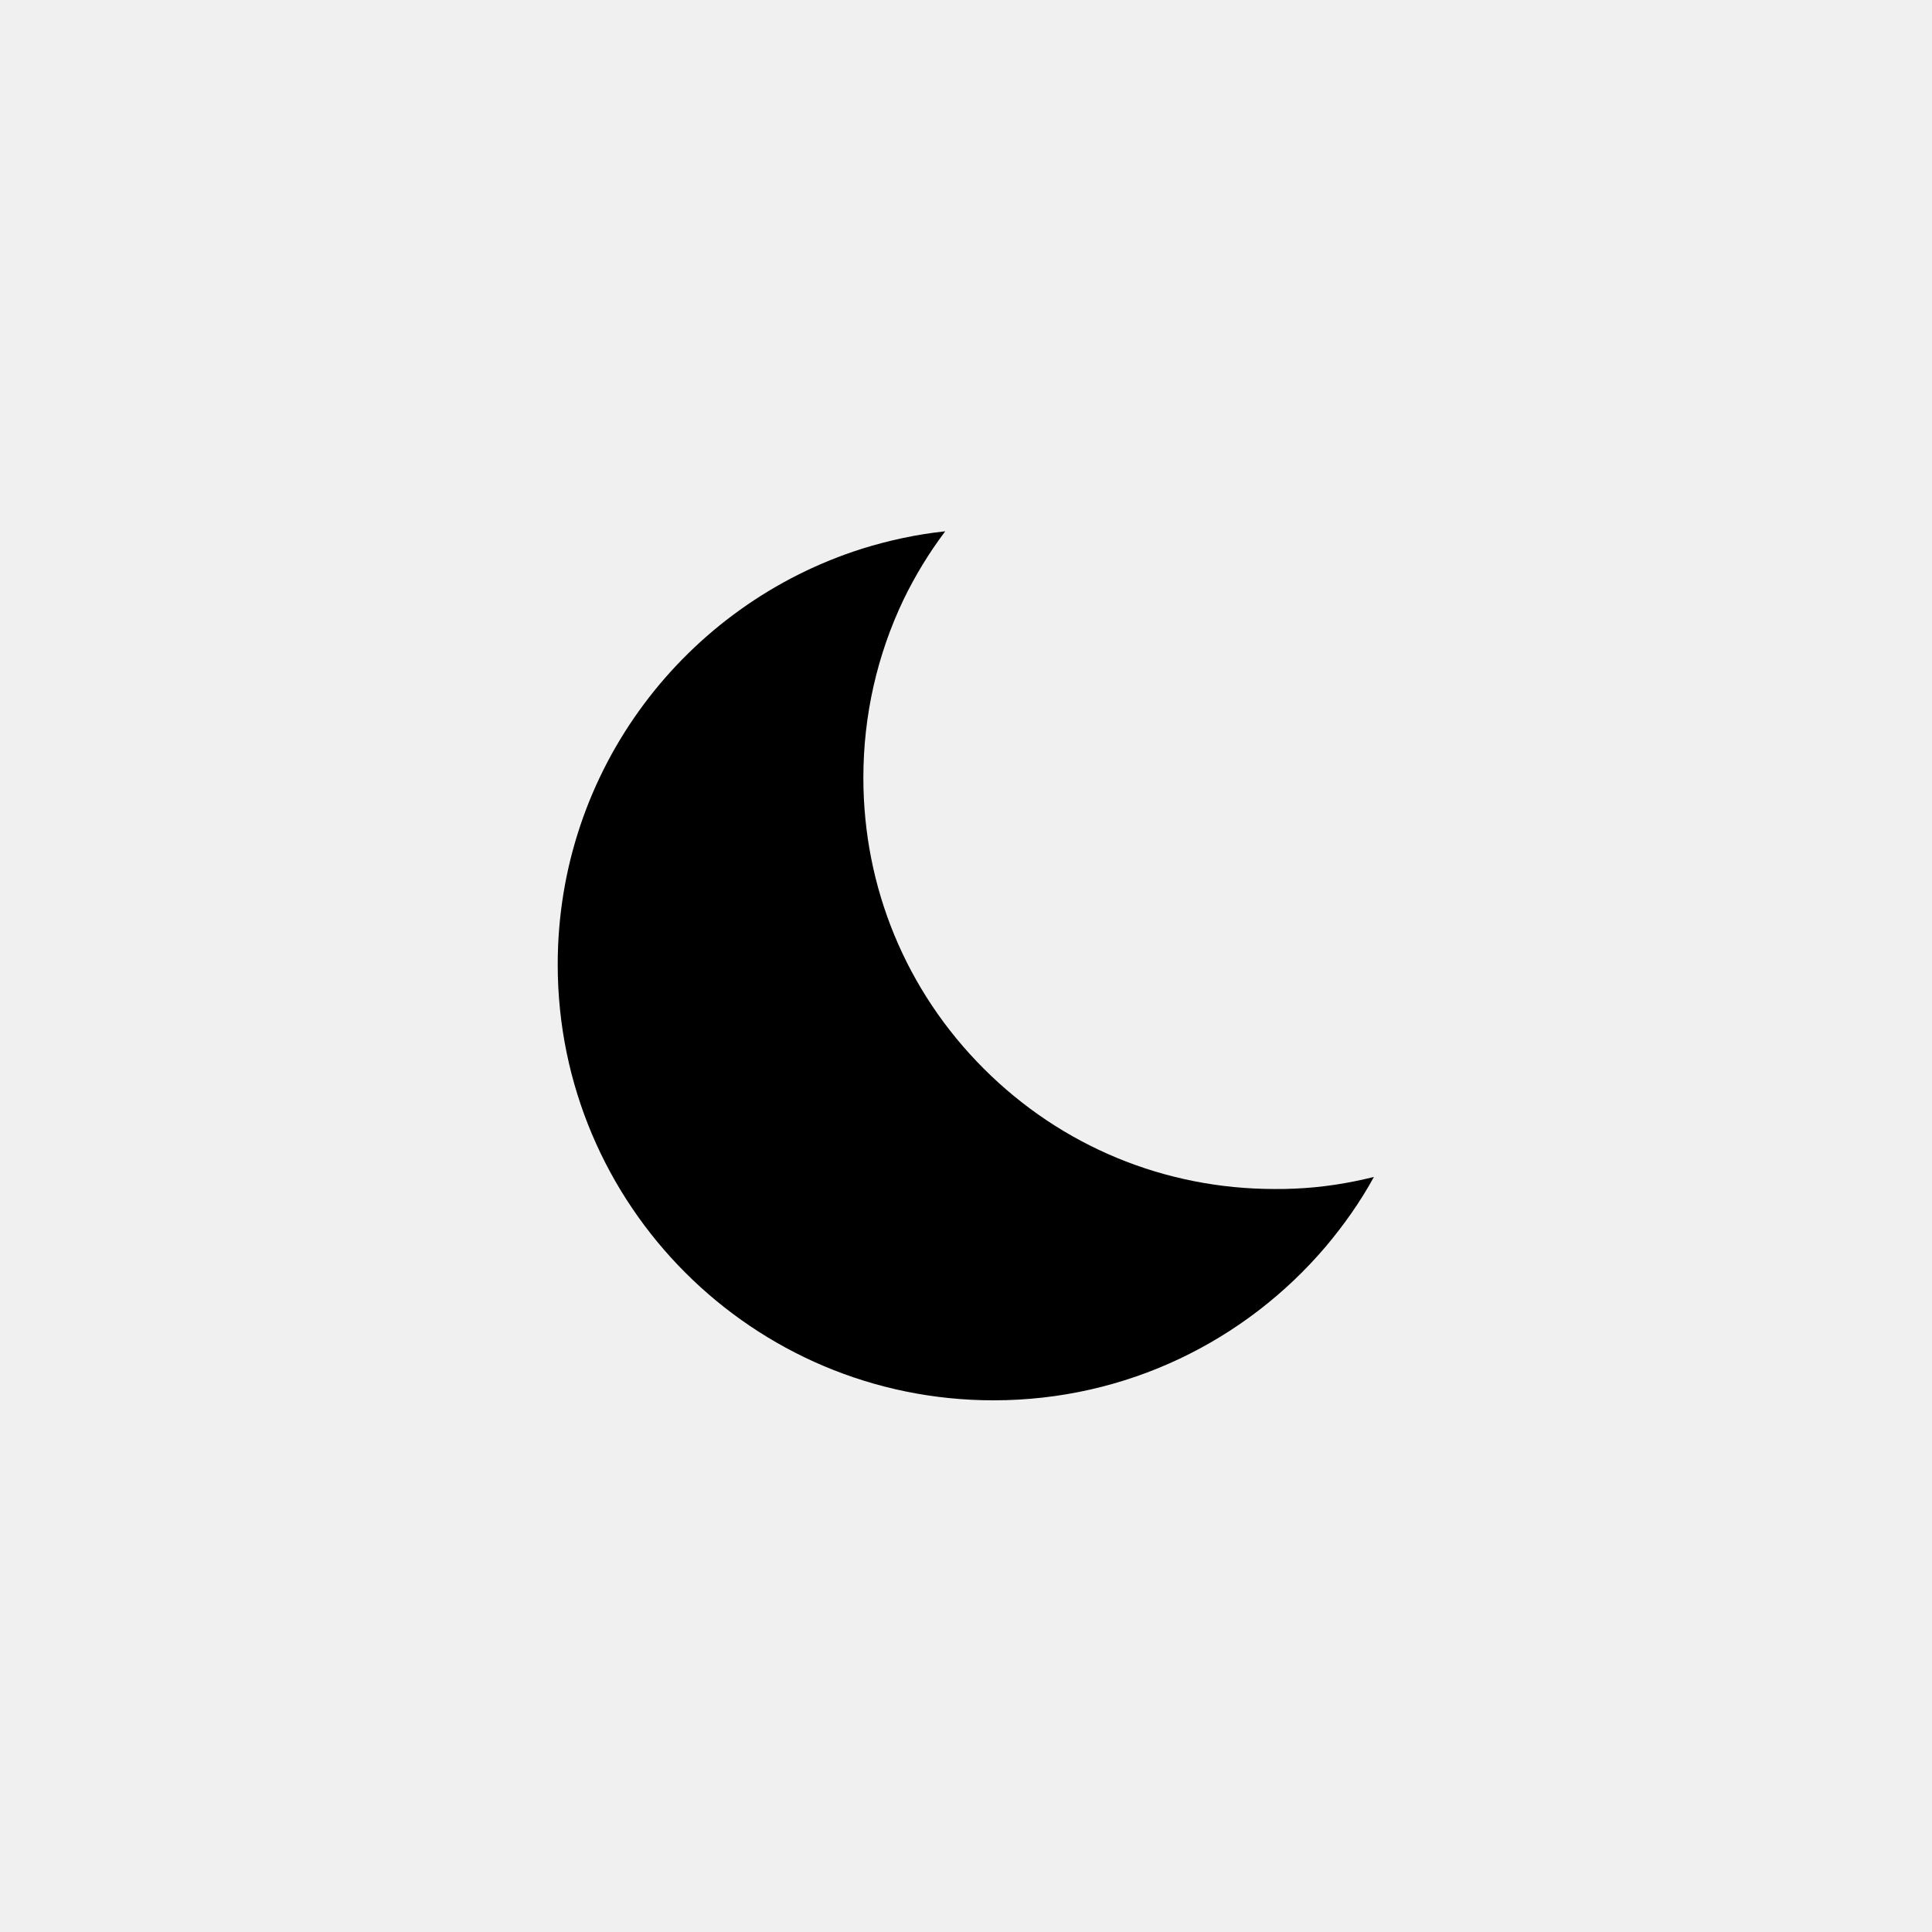
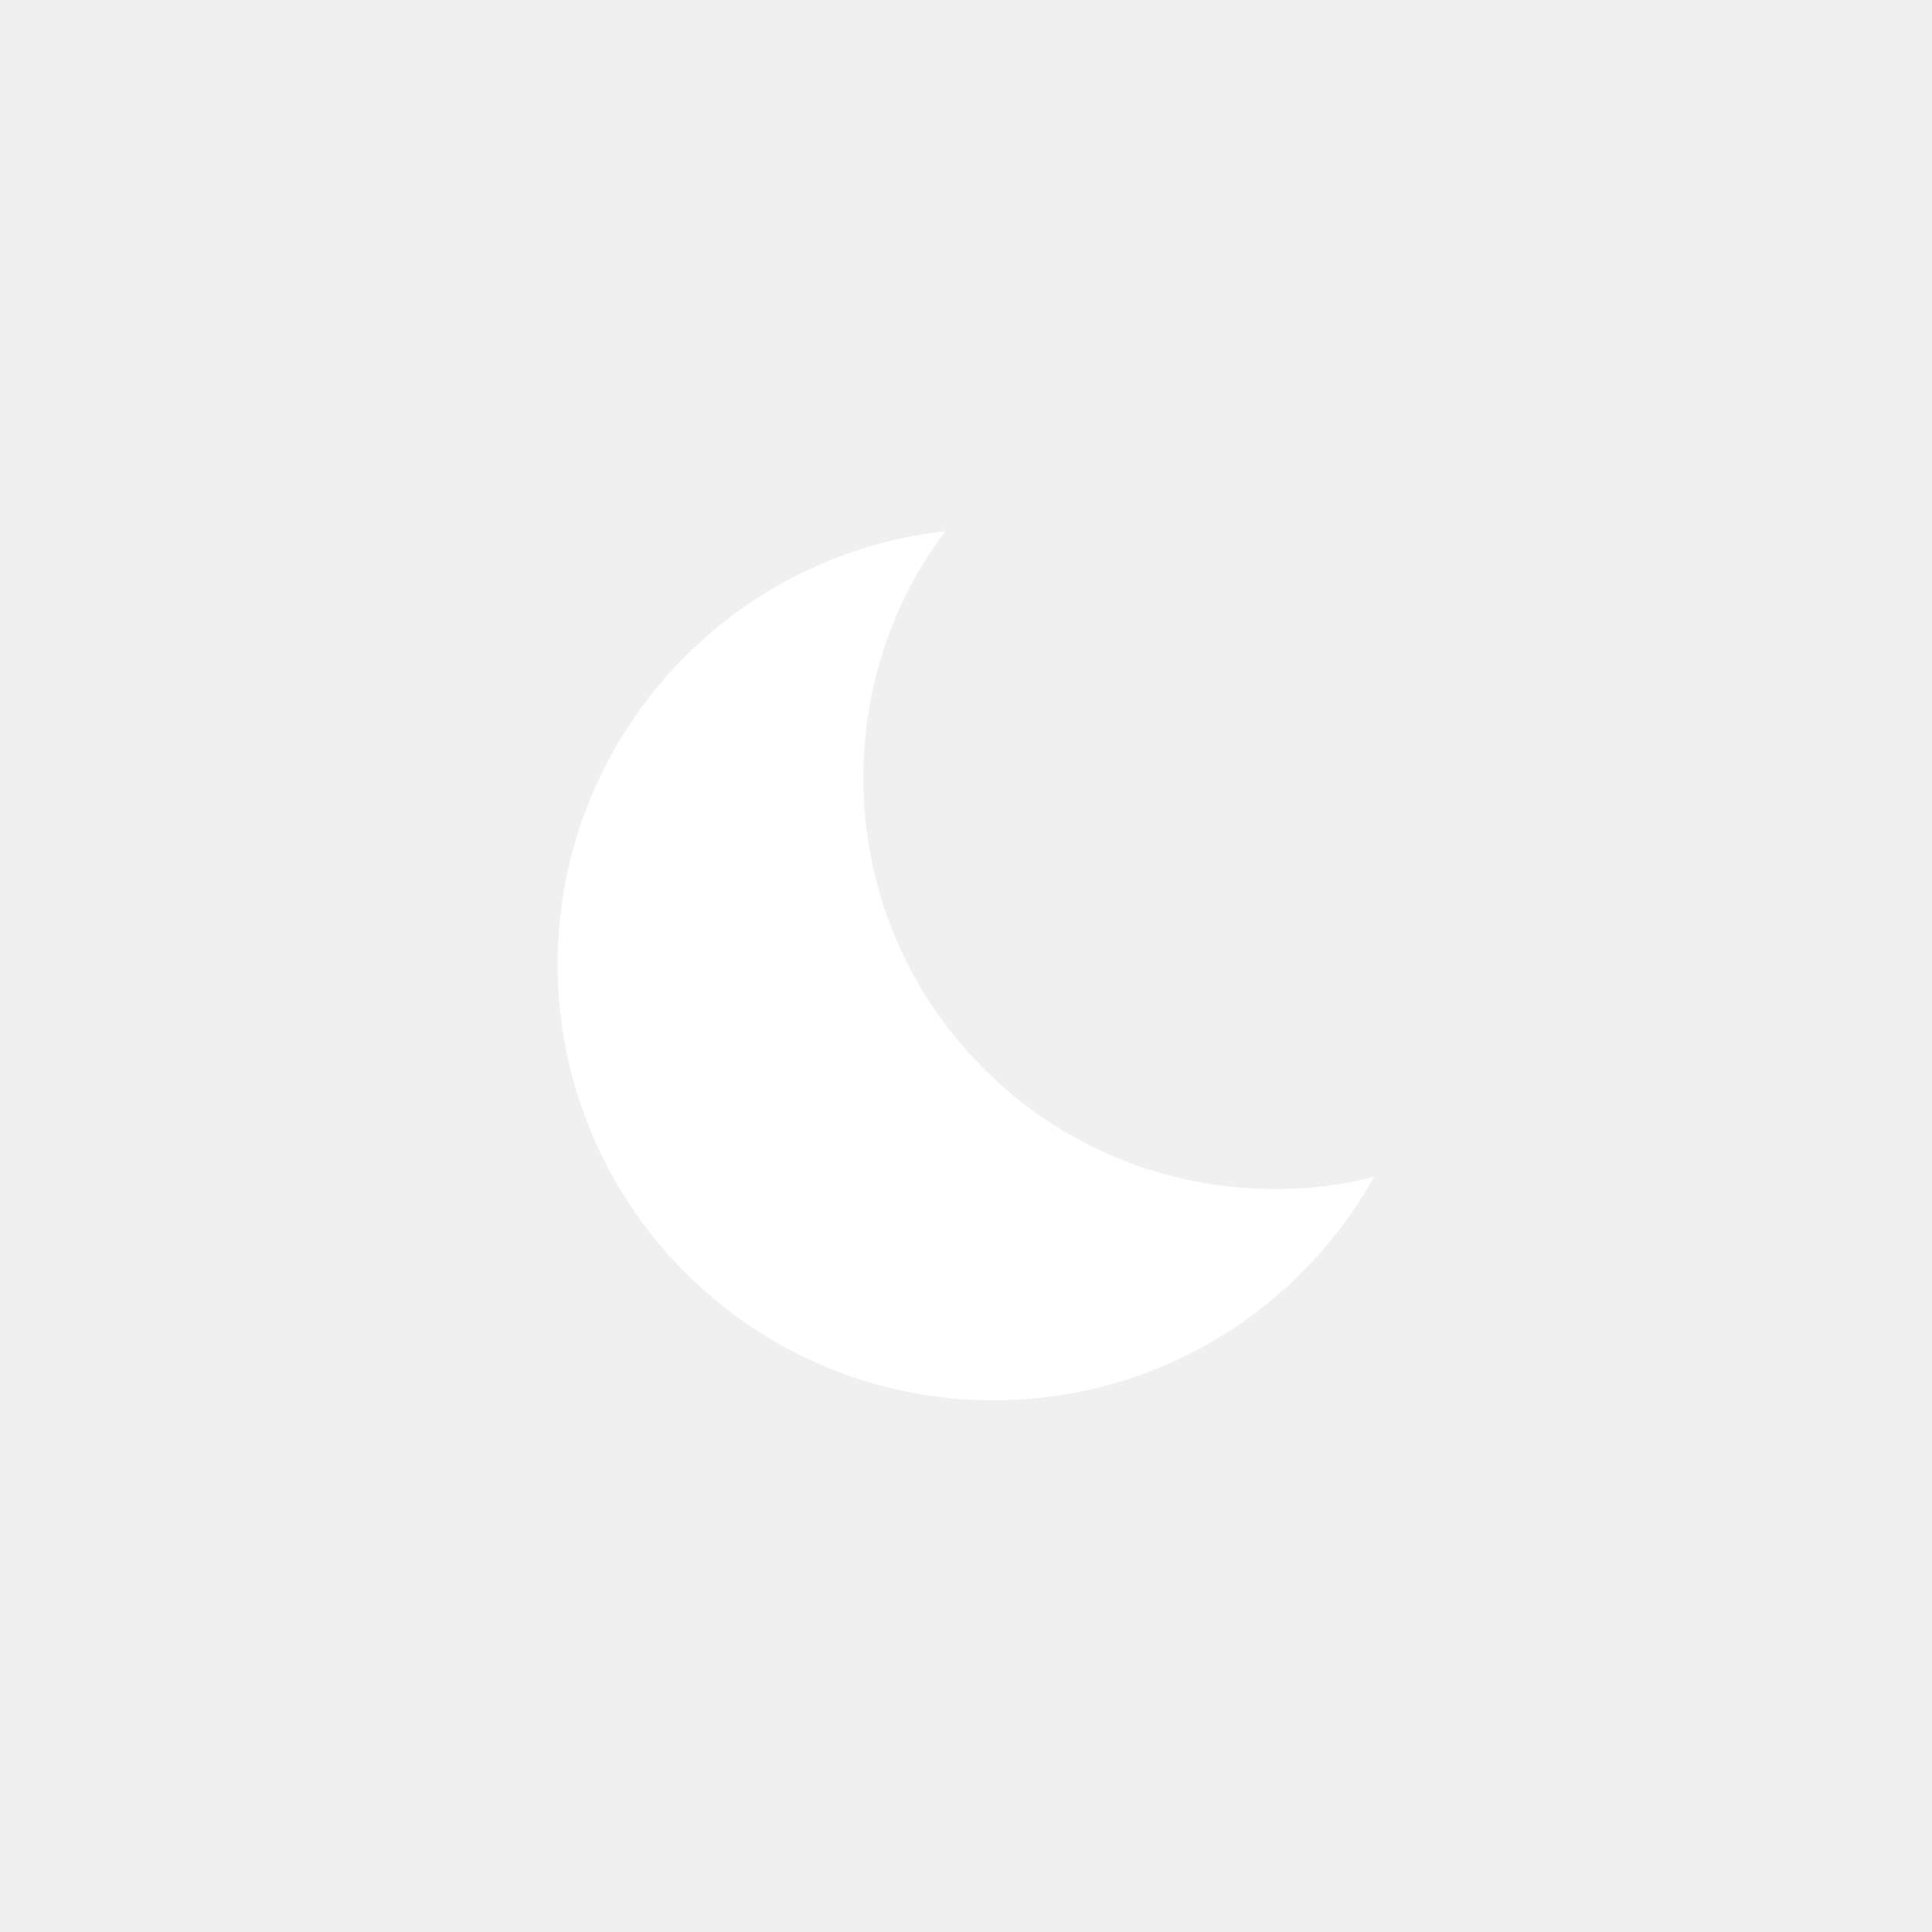
<svg xmlns="http://www.w3.org/2000/svg" viewBox="0 0 512 512" width="60" height="60">
-   <path d="M343.1,315c-1.8,0.1-3.5,0.1-5.3,0.1c-29.1,0-56.5-11.3-77.1-31.9c-20.6-20.6-31.9-48-31.9-77.1     c0-16.6,3.7-32.6,10.6-47.1c3.1-6.4,6.8-12.5,11.1-18.2c-7.6,0.8-14.9,2.4-22,4.6c-46.8,14.8-80.7,58.5-80.7,110.2     c0,63.8,51.7,115.5,115.5,115.5c35.3,0,66.8-15.8,88-40.7c4.8-5.7,9.2-11.9,12.8-18.5C357.3,313.6,350.3,314.7,343.1,315z" />
+   <path fill="#fff" d="M343.1,315c-1.8,0.1-3.5,0.1-5.3,0.1c-29.1,0-56.5-11.3-77.1-31.9c-20.6-20.6-31.9-48-31.9-77.1     c0-16.6,3.7-32.6,10.6-47.1c3.1-6.4,6.8-12.5,11.1-18.2c-7.6,0.8-14.9,2.4-22,4.6c-46.8,14.8-80.7,58.5-80.7,110.2     c0,63.8,51.7,115.5,115.5,115.5c35.3,0,66.8-15.8,88-40.7c4.8-5.7,9.2-11.9,12.8-18.5C357.3,313.6,350.3,314.7,343.1,315z" />
</svg>
